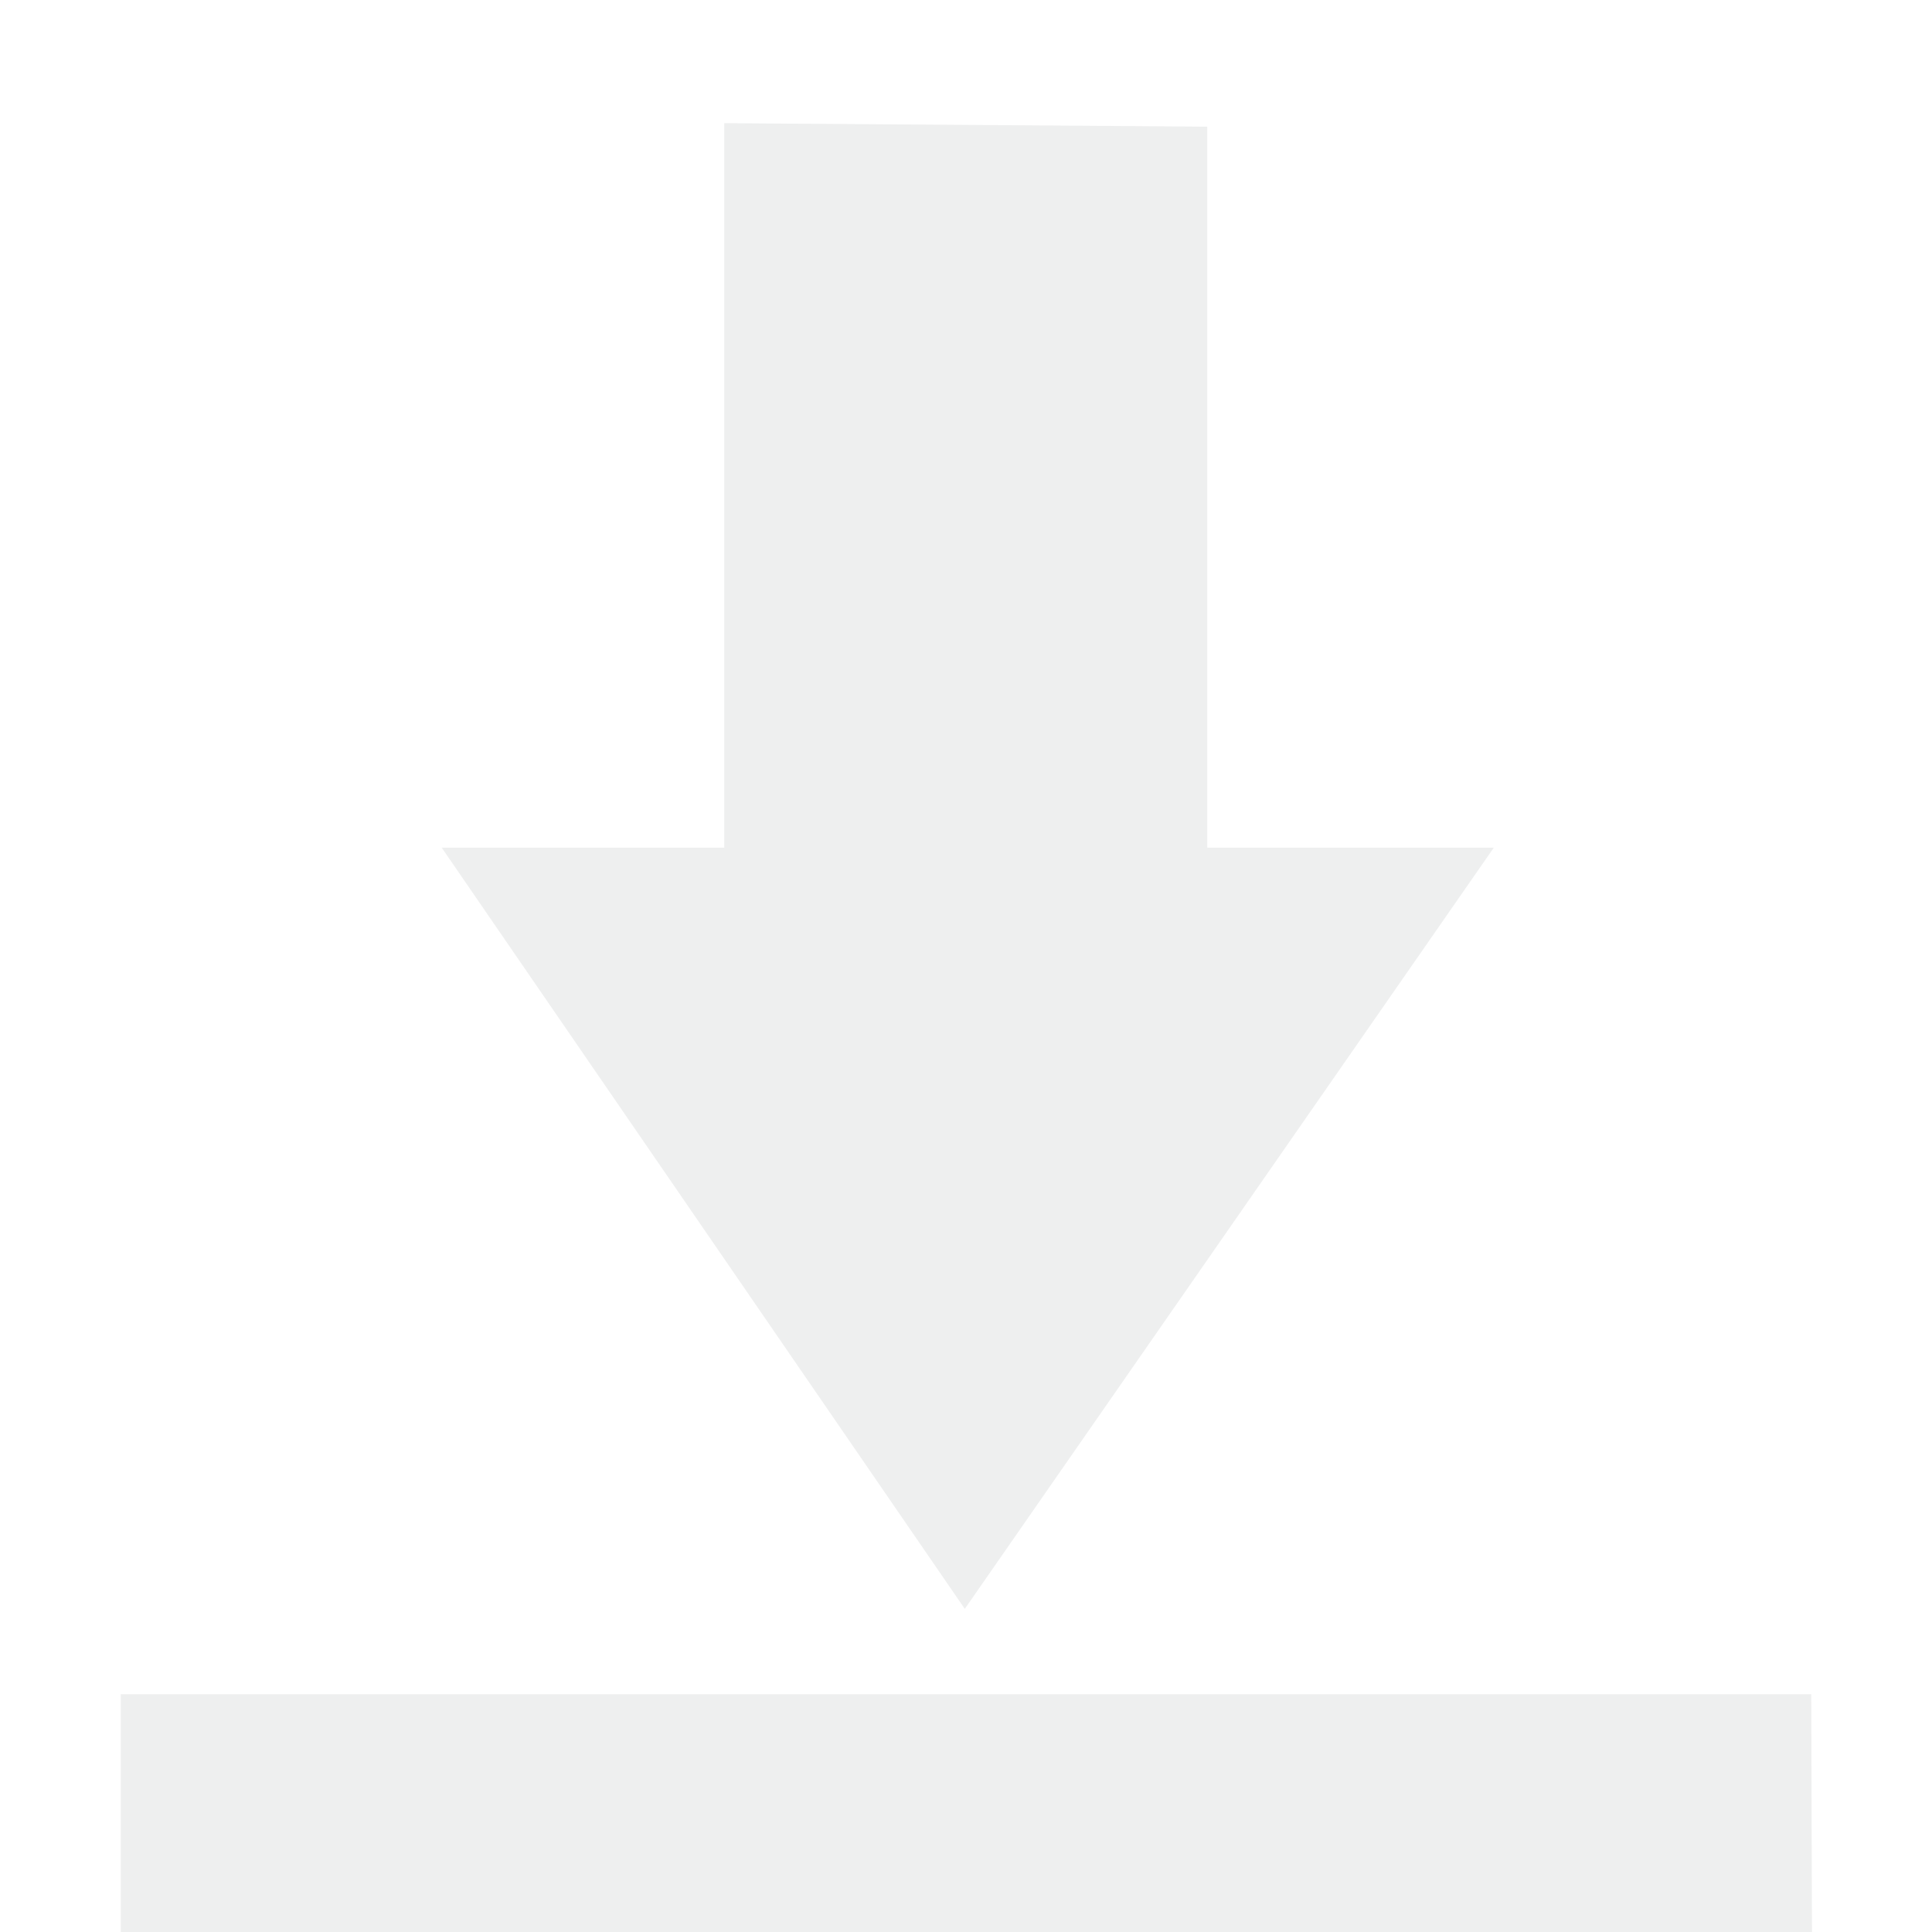
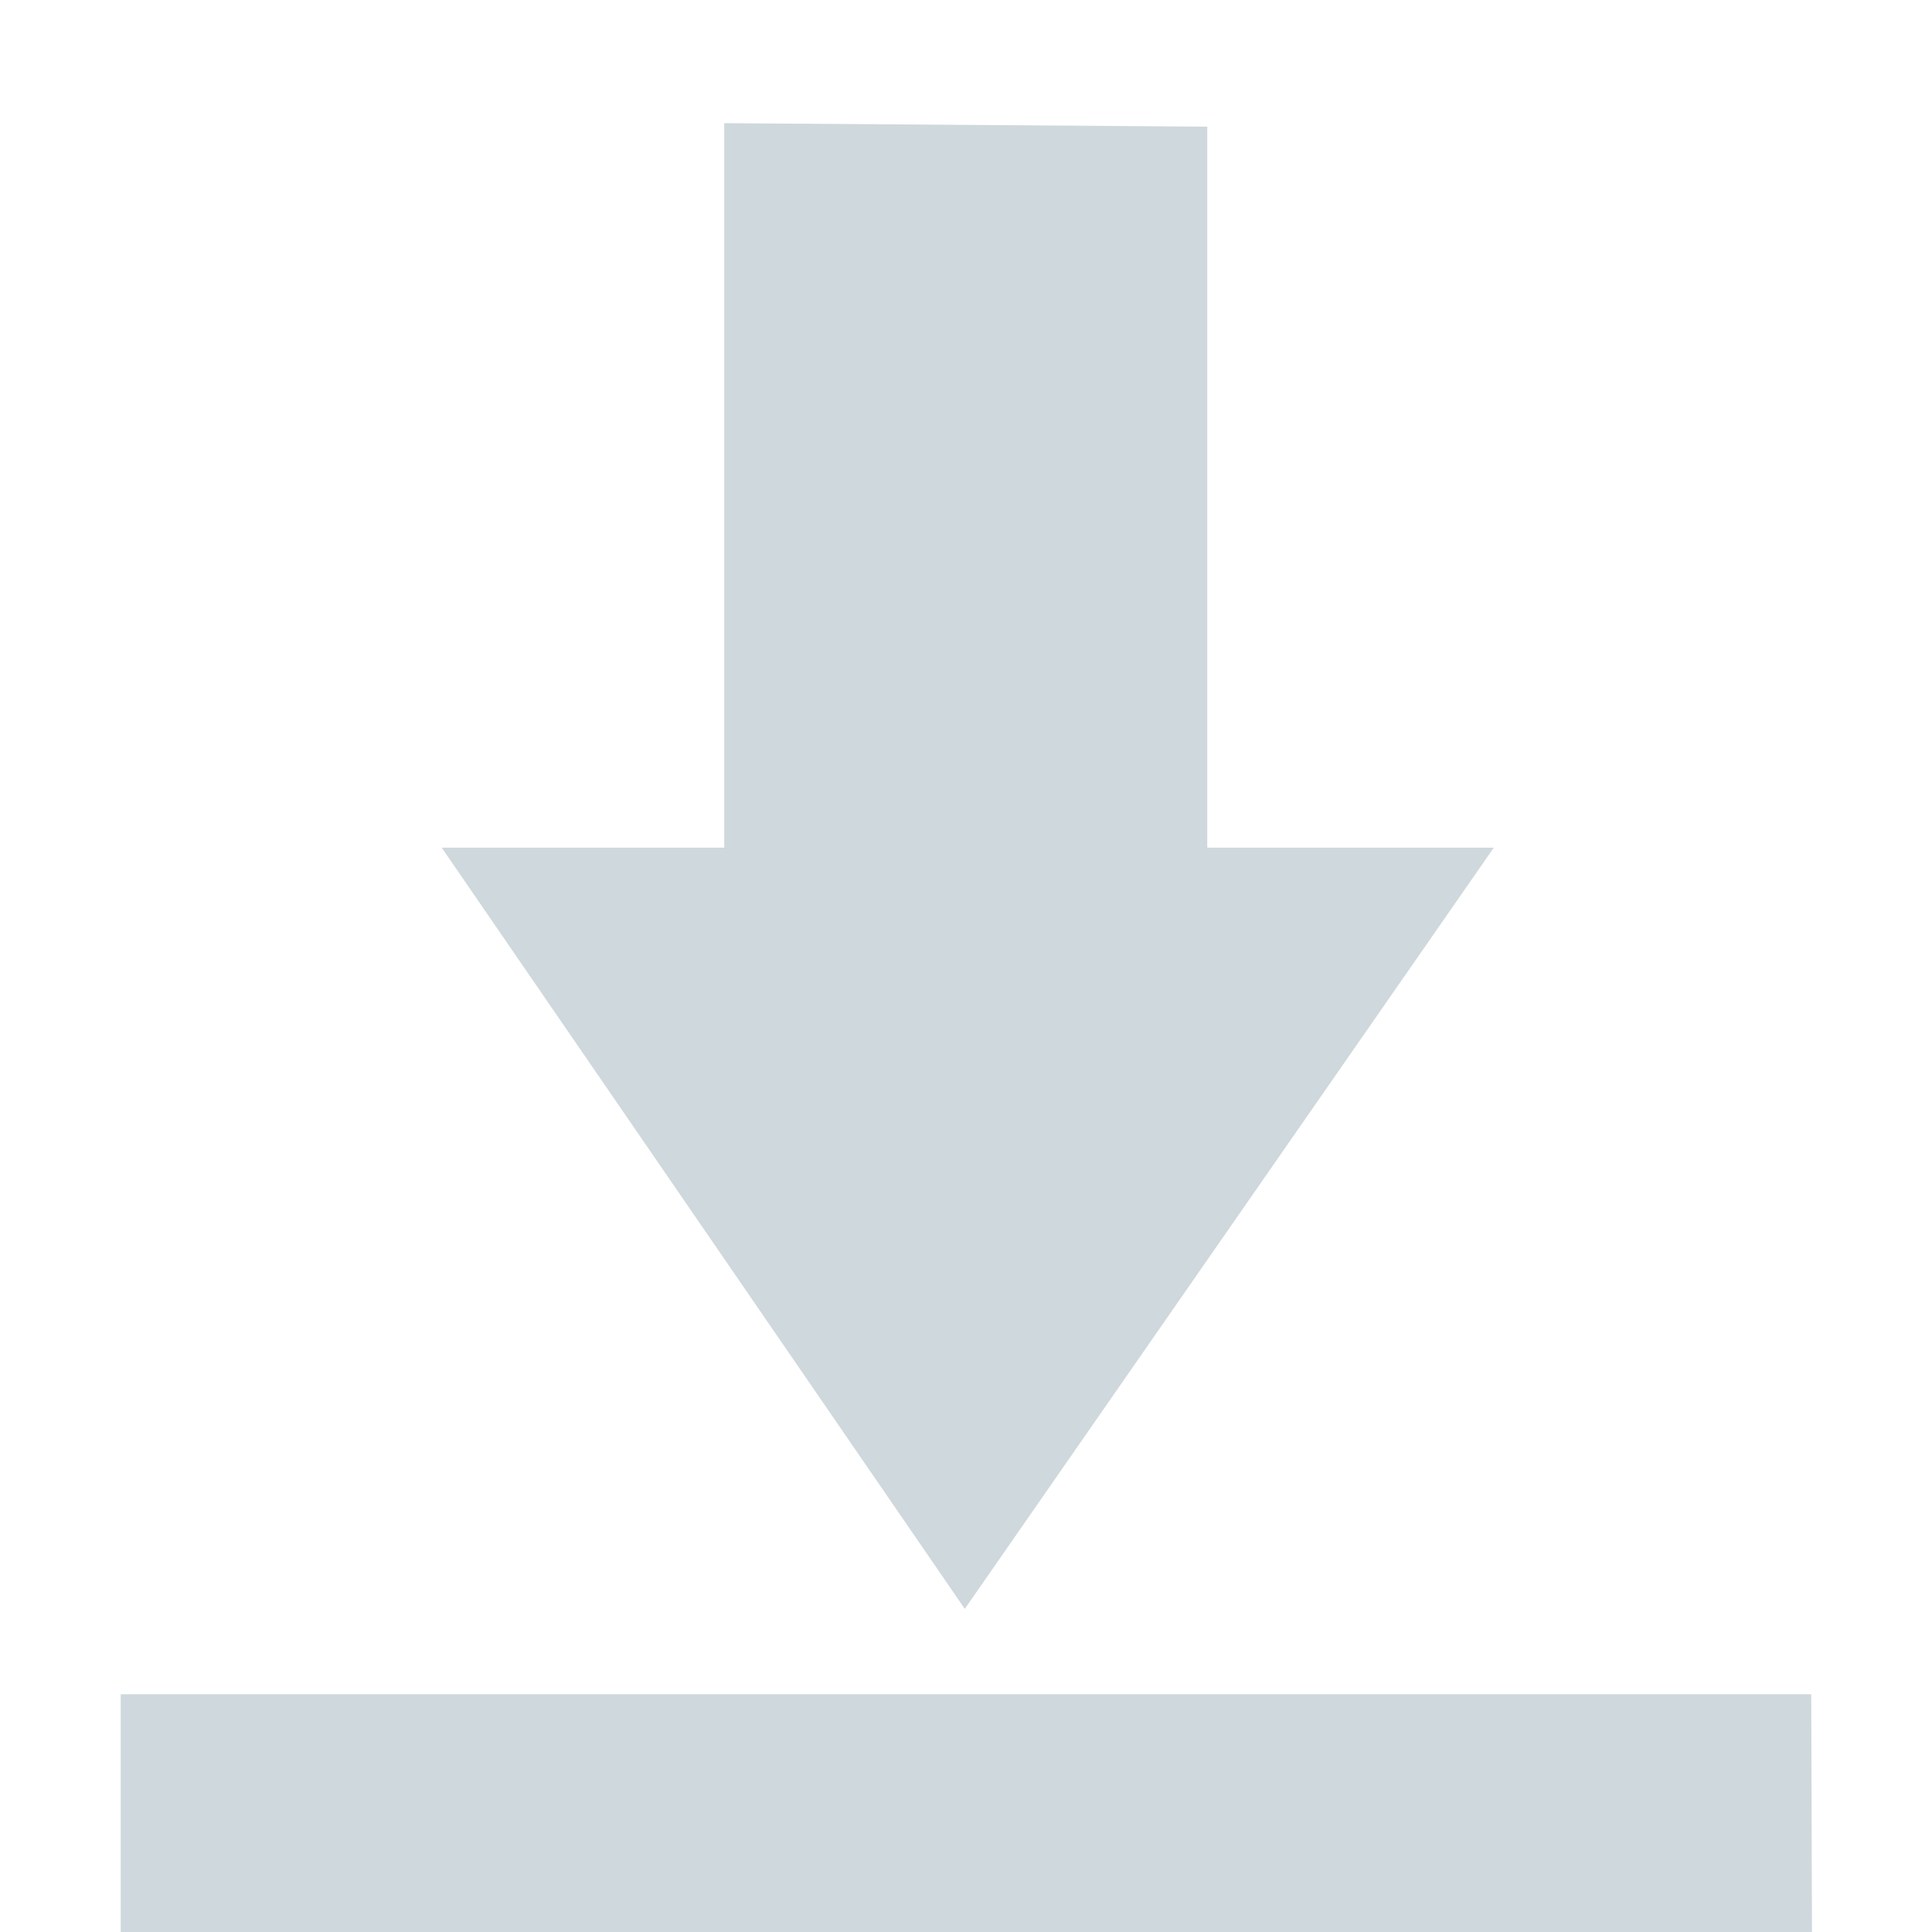
<svg xmlns="http://www.w3.org/2000/svg" width="16" height="16" viewBox="0 0 16 16">
  <defs>
    <style type="text/css" id="current-color-scheme">
-    .ColorScheme-Text { color:#eeefef; }
+    .ColorScheme-Text { color:#cfd8dc; }
  </style>
  </defs>
  <path style="fill:currentColor;opacity:1" class="ColorScheme-Text" d="M 5.998 1.02 L 5.998 7.02 L 3.658 7.02 L 7.99 13.324 L 12.371 7.02 L 9.998 7.02 L 9.998 1.049 L 5.998 1.02 z M 1 14.031 L 1 16 L 15.006 16 L 15 14.031 L 1 14.031 z" />
</svg>
